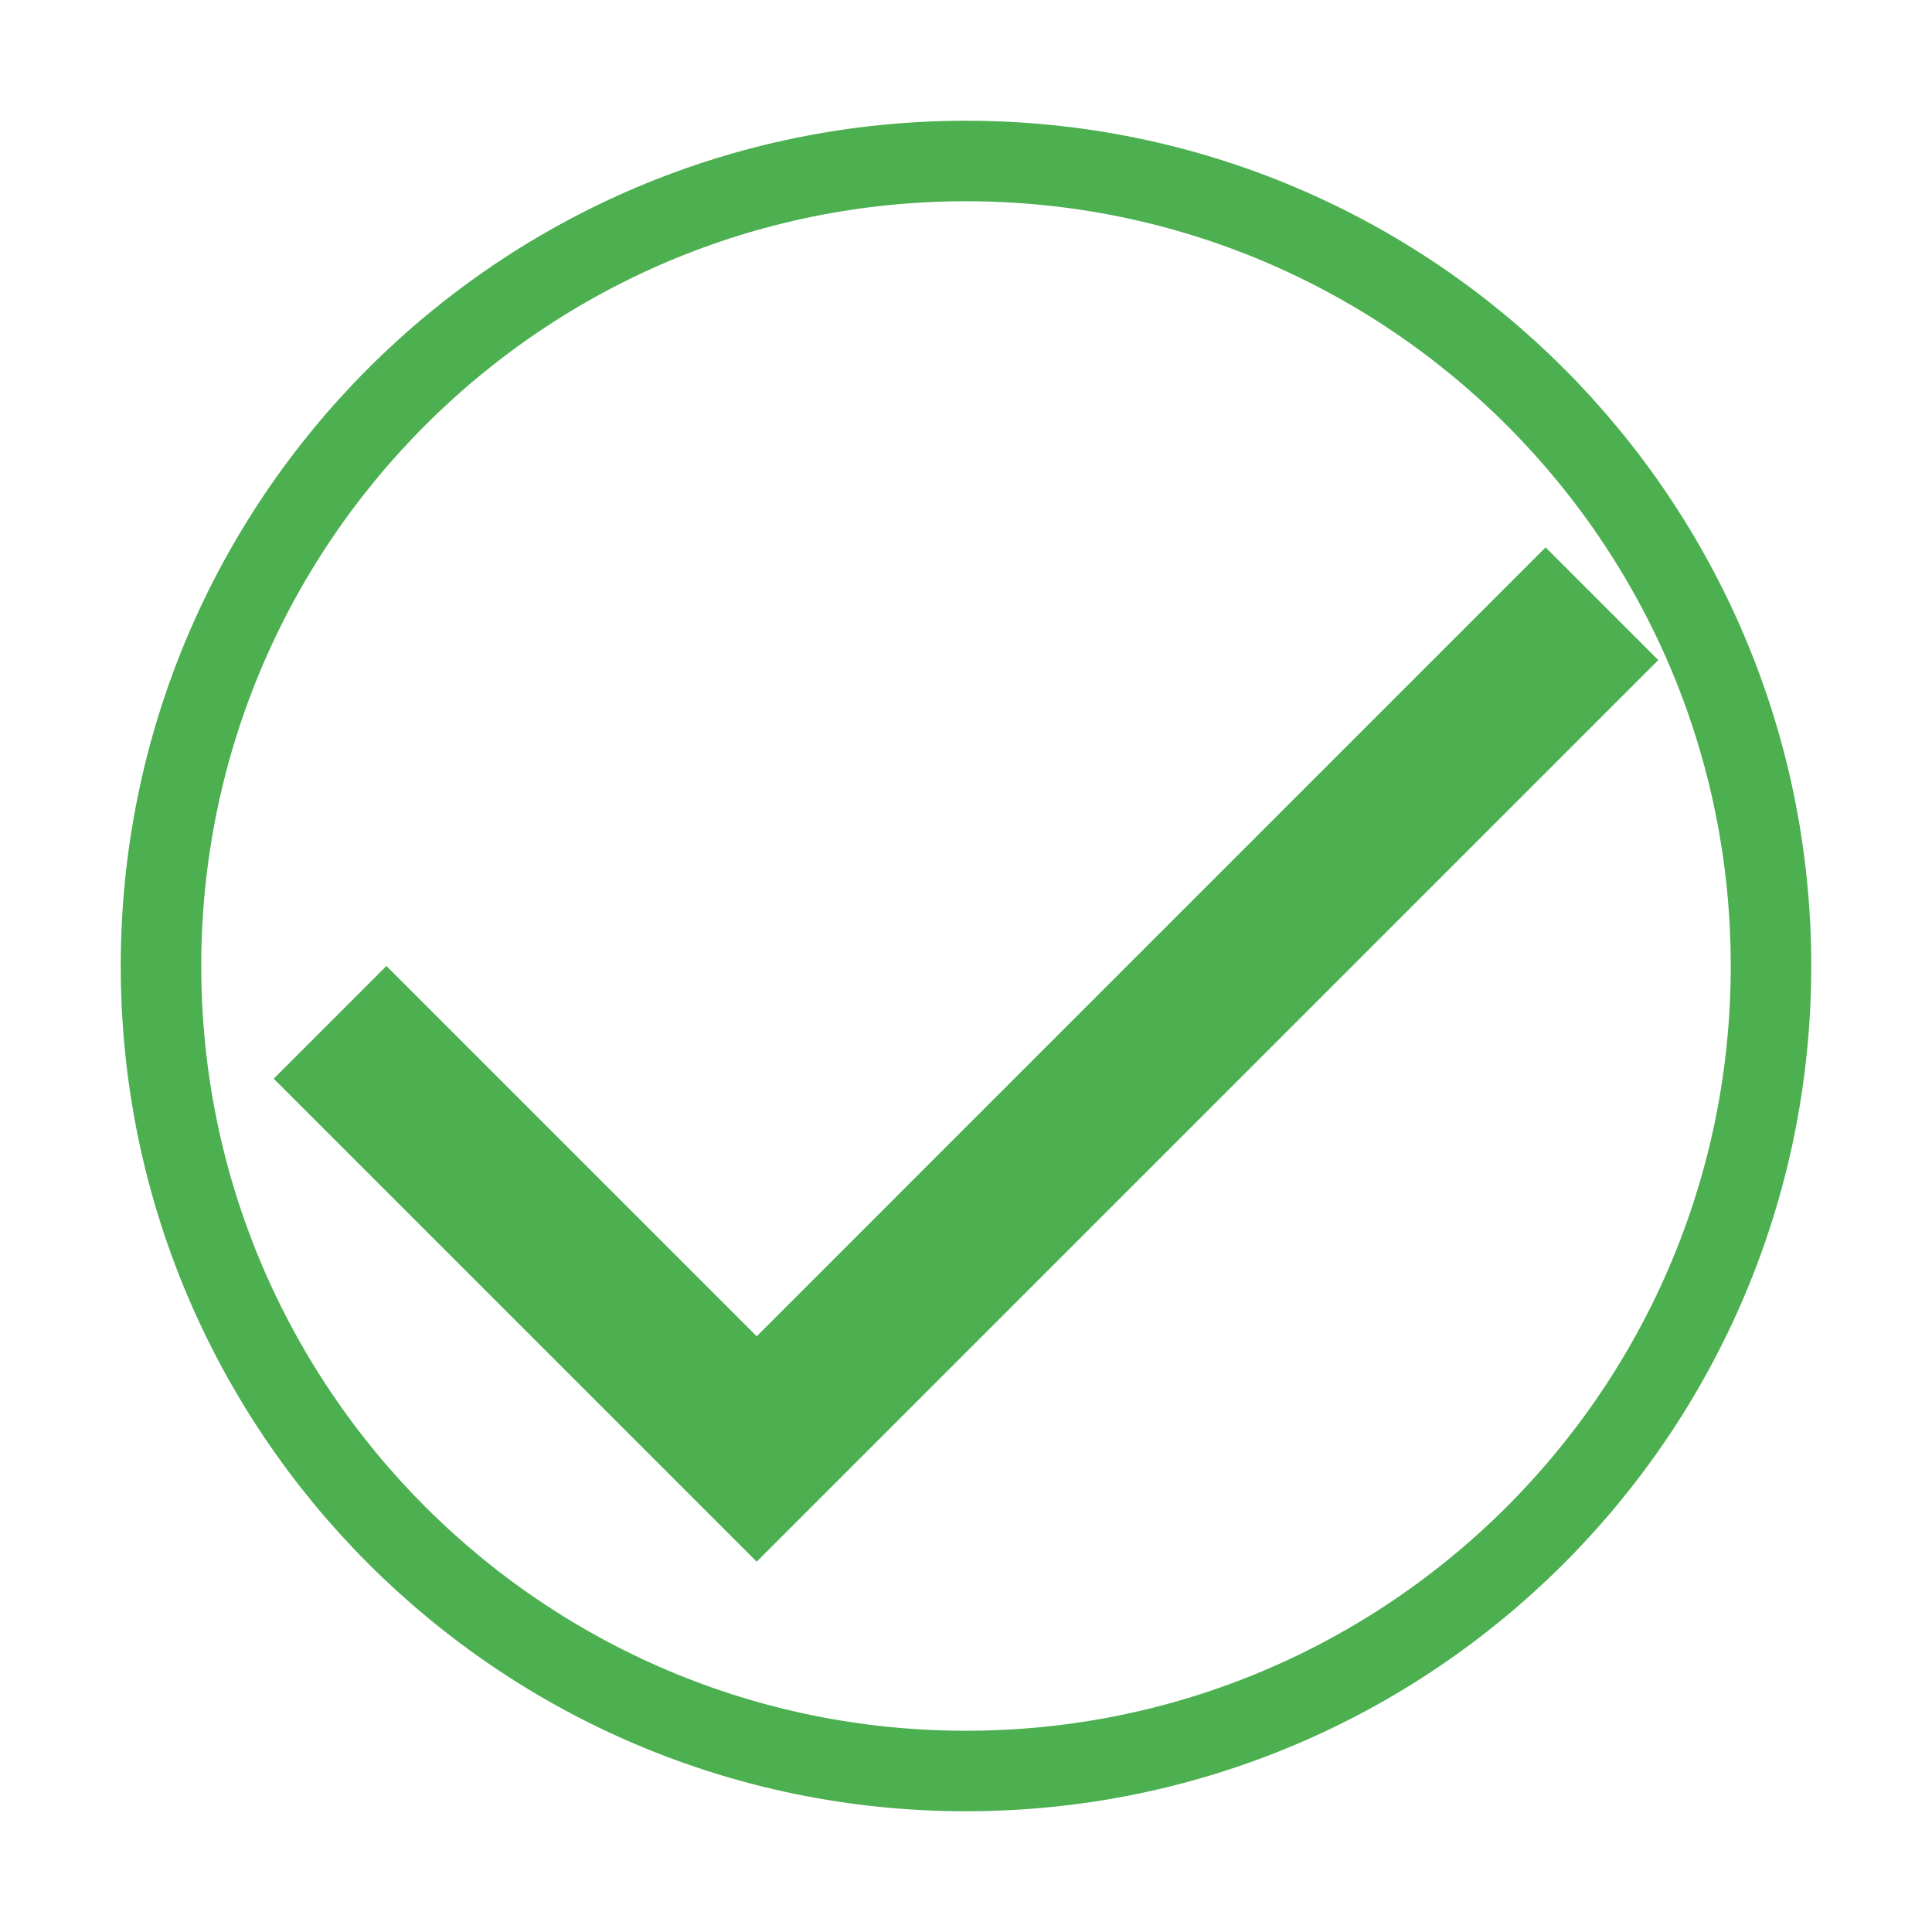
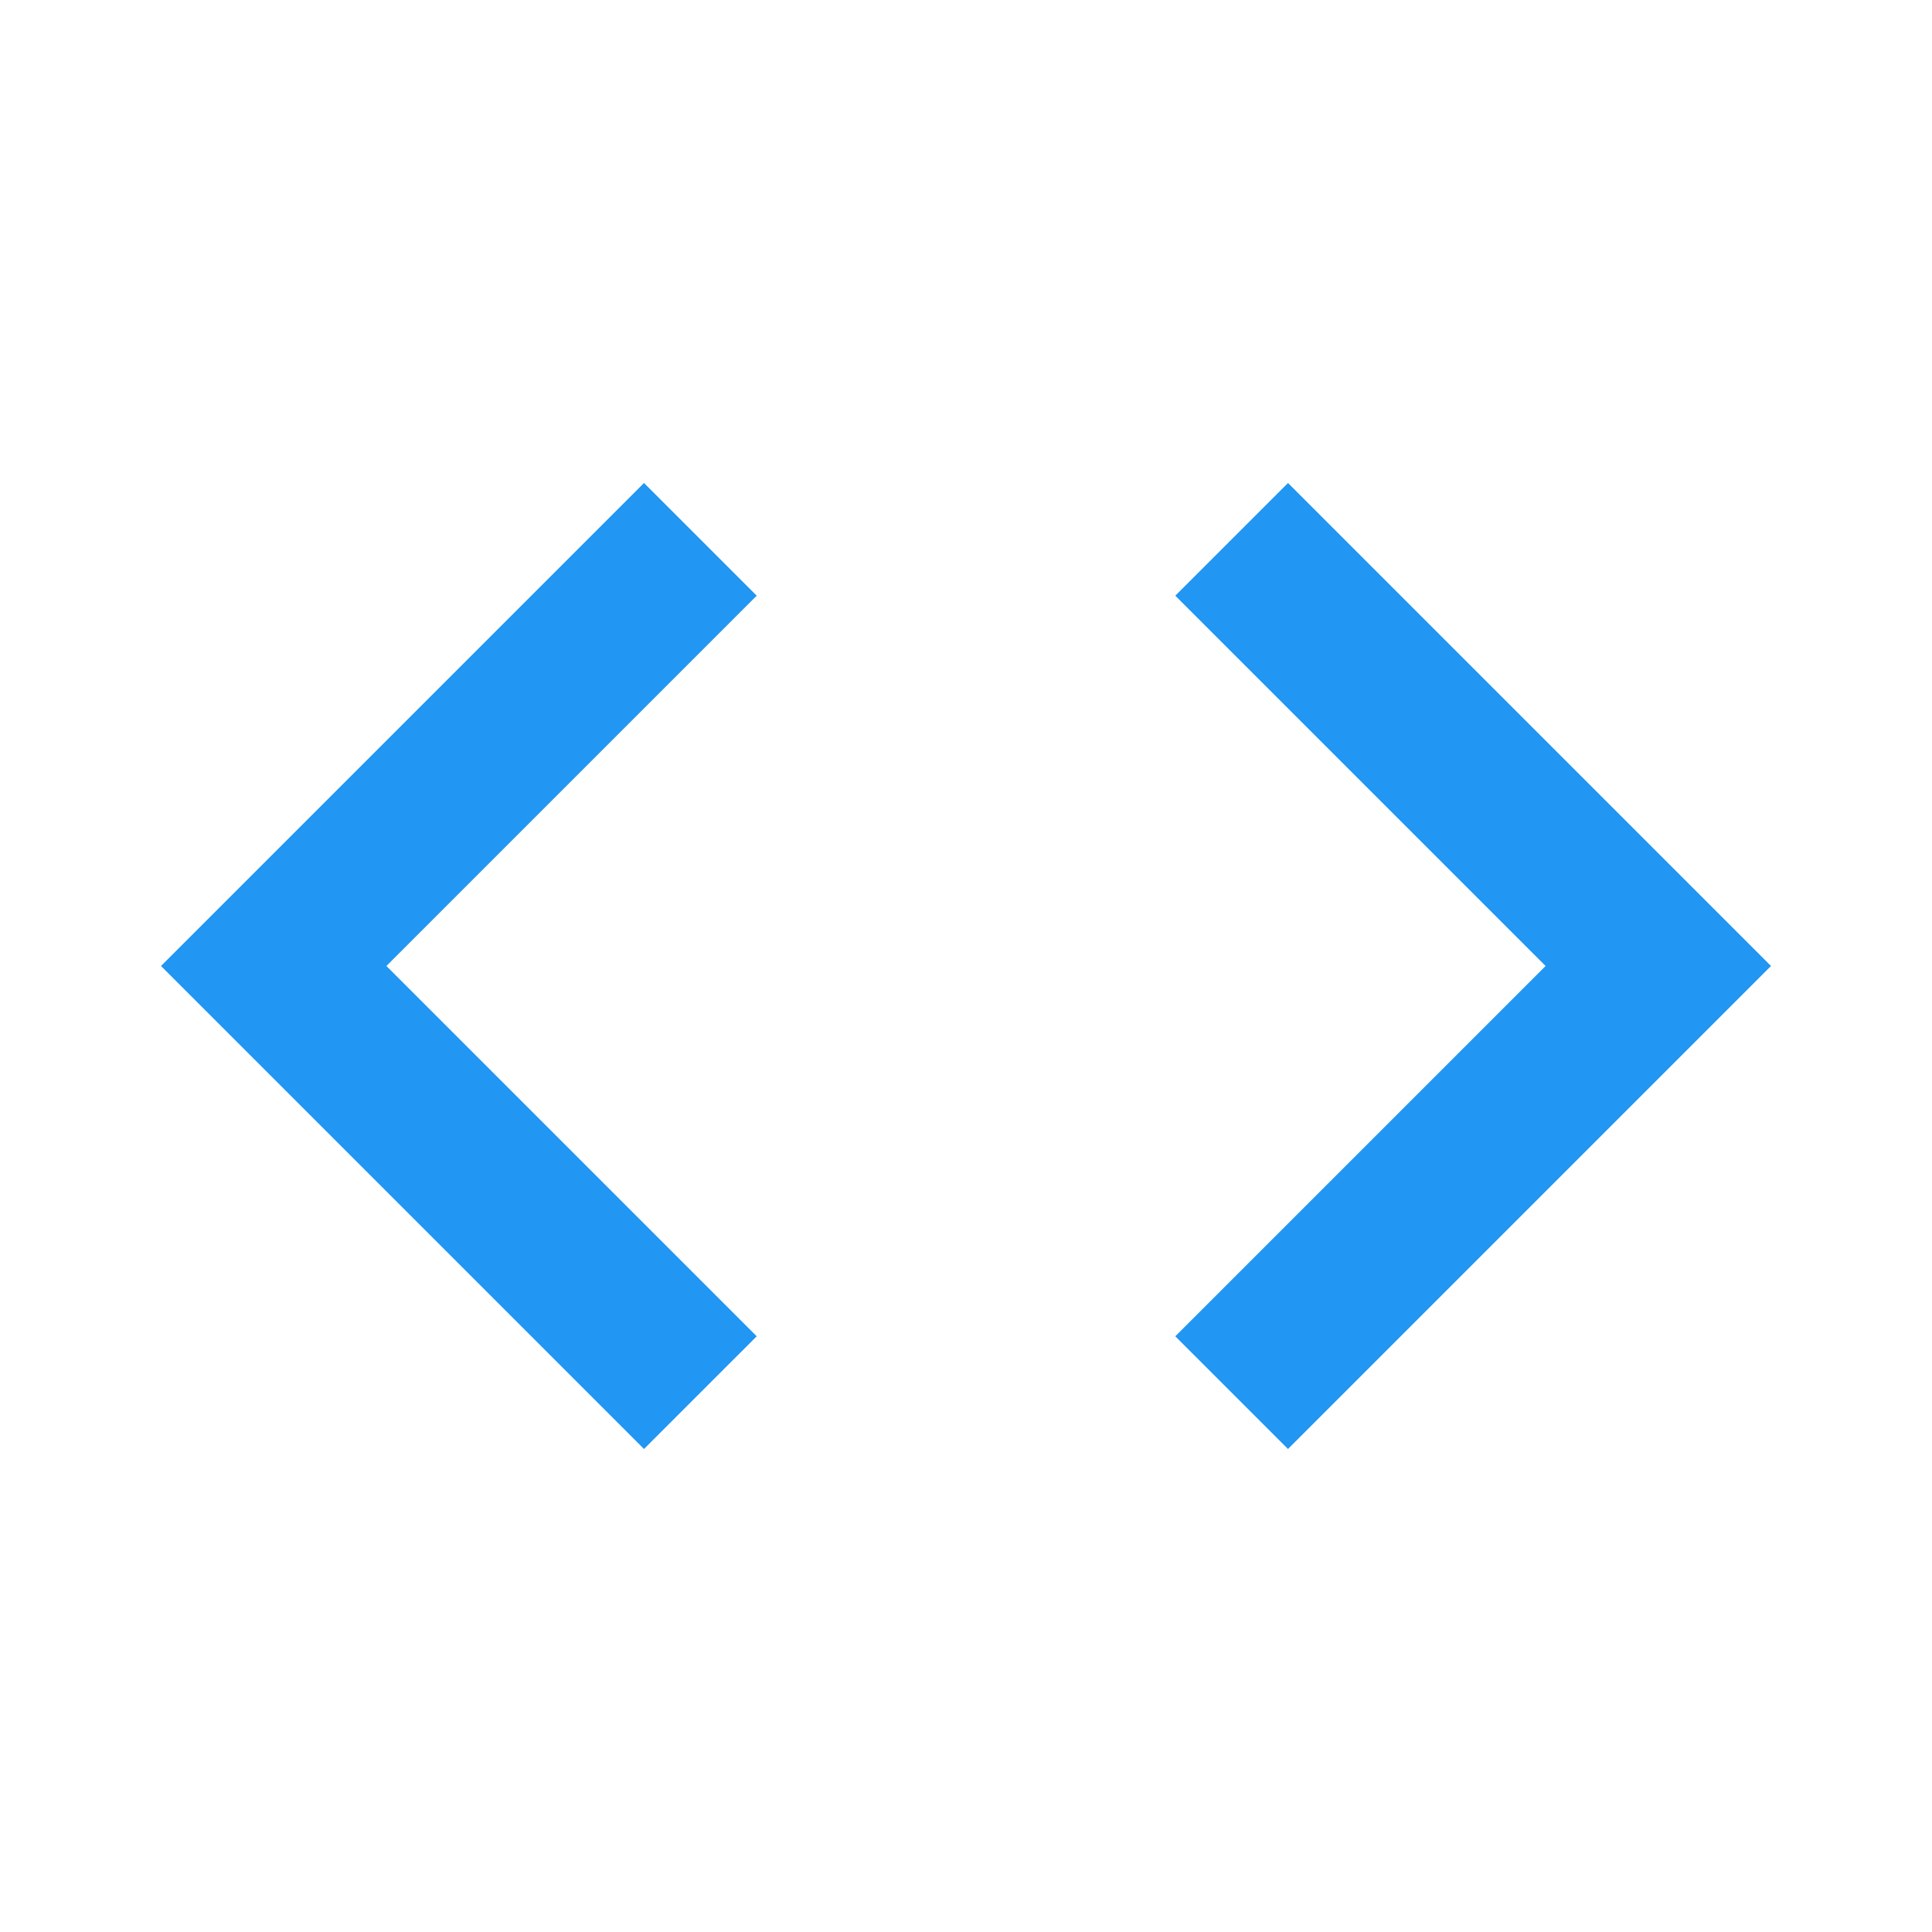
- <svg xmlns="http://www.w3.org/2000/svg" viewBox="0 0 24 24" fill="#4CAF50">
-   <path d="M9.4,16.6L4.8,12L3.4,13.4L9.4,19.4L20.6,8.2L19.2,6.8L9.4,16.6Z" />
-   <path d="M12,2A10,10 0 0,0 2,12A10,10 0 0,0 12,22A10,10 0 0,0 22,12A10,10 0 0,0 12,2Z" fill="none" stroke="#4CAF50" stroke-width="1" />
+ <svg xmlns="http://www.w3.org/2000/svg" viewBox="0 0 24 24" fill="#2196F3">
+   <path d="M14.6,16.6L19.2,12L14.6,7.4L16,6L22,12L16,18L14.6,16.6Z" />
+   <path d="M9.4,7.4L4.8,12L9.4,16.6L8,18L2,12L8,6L9.4,7.4Z" />
</svg>
